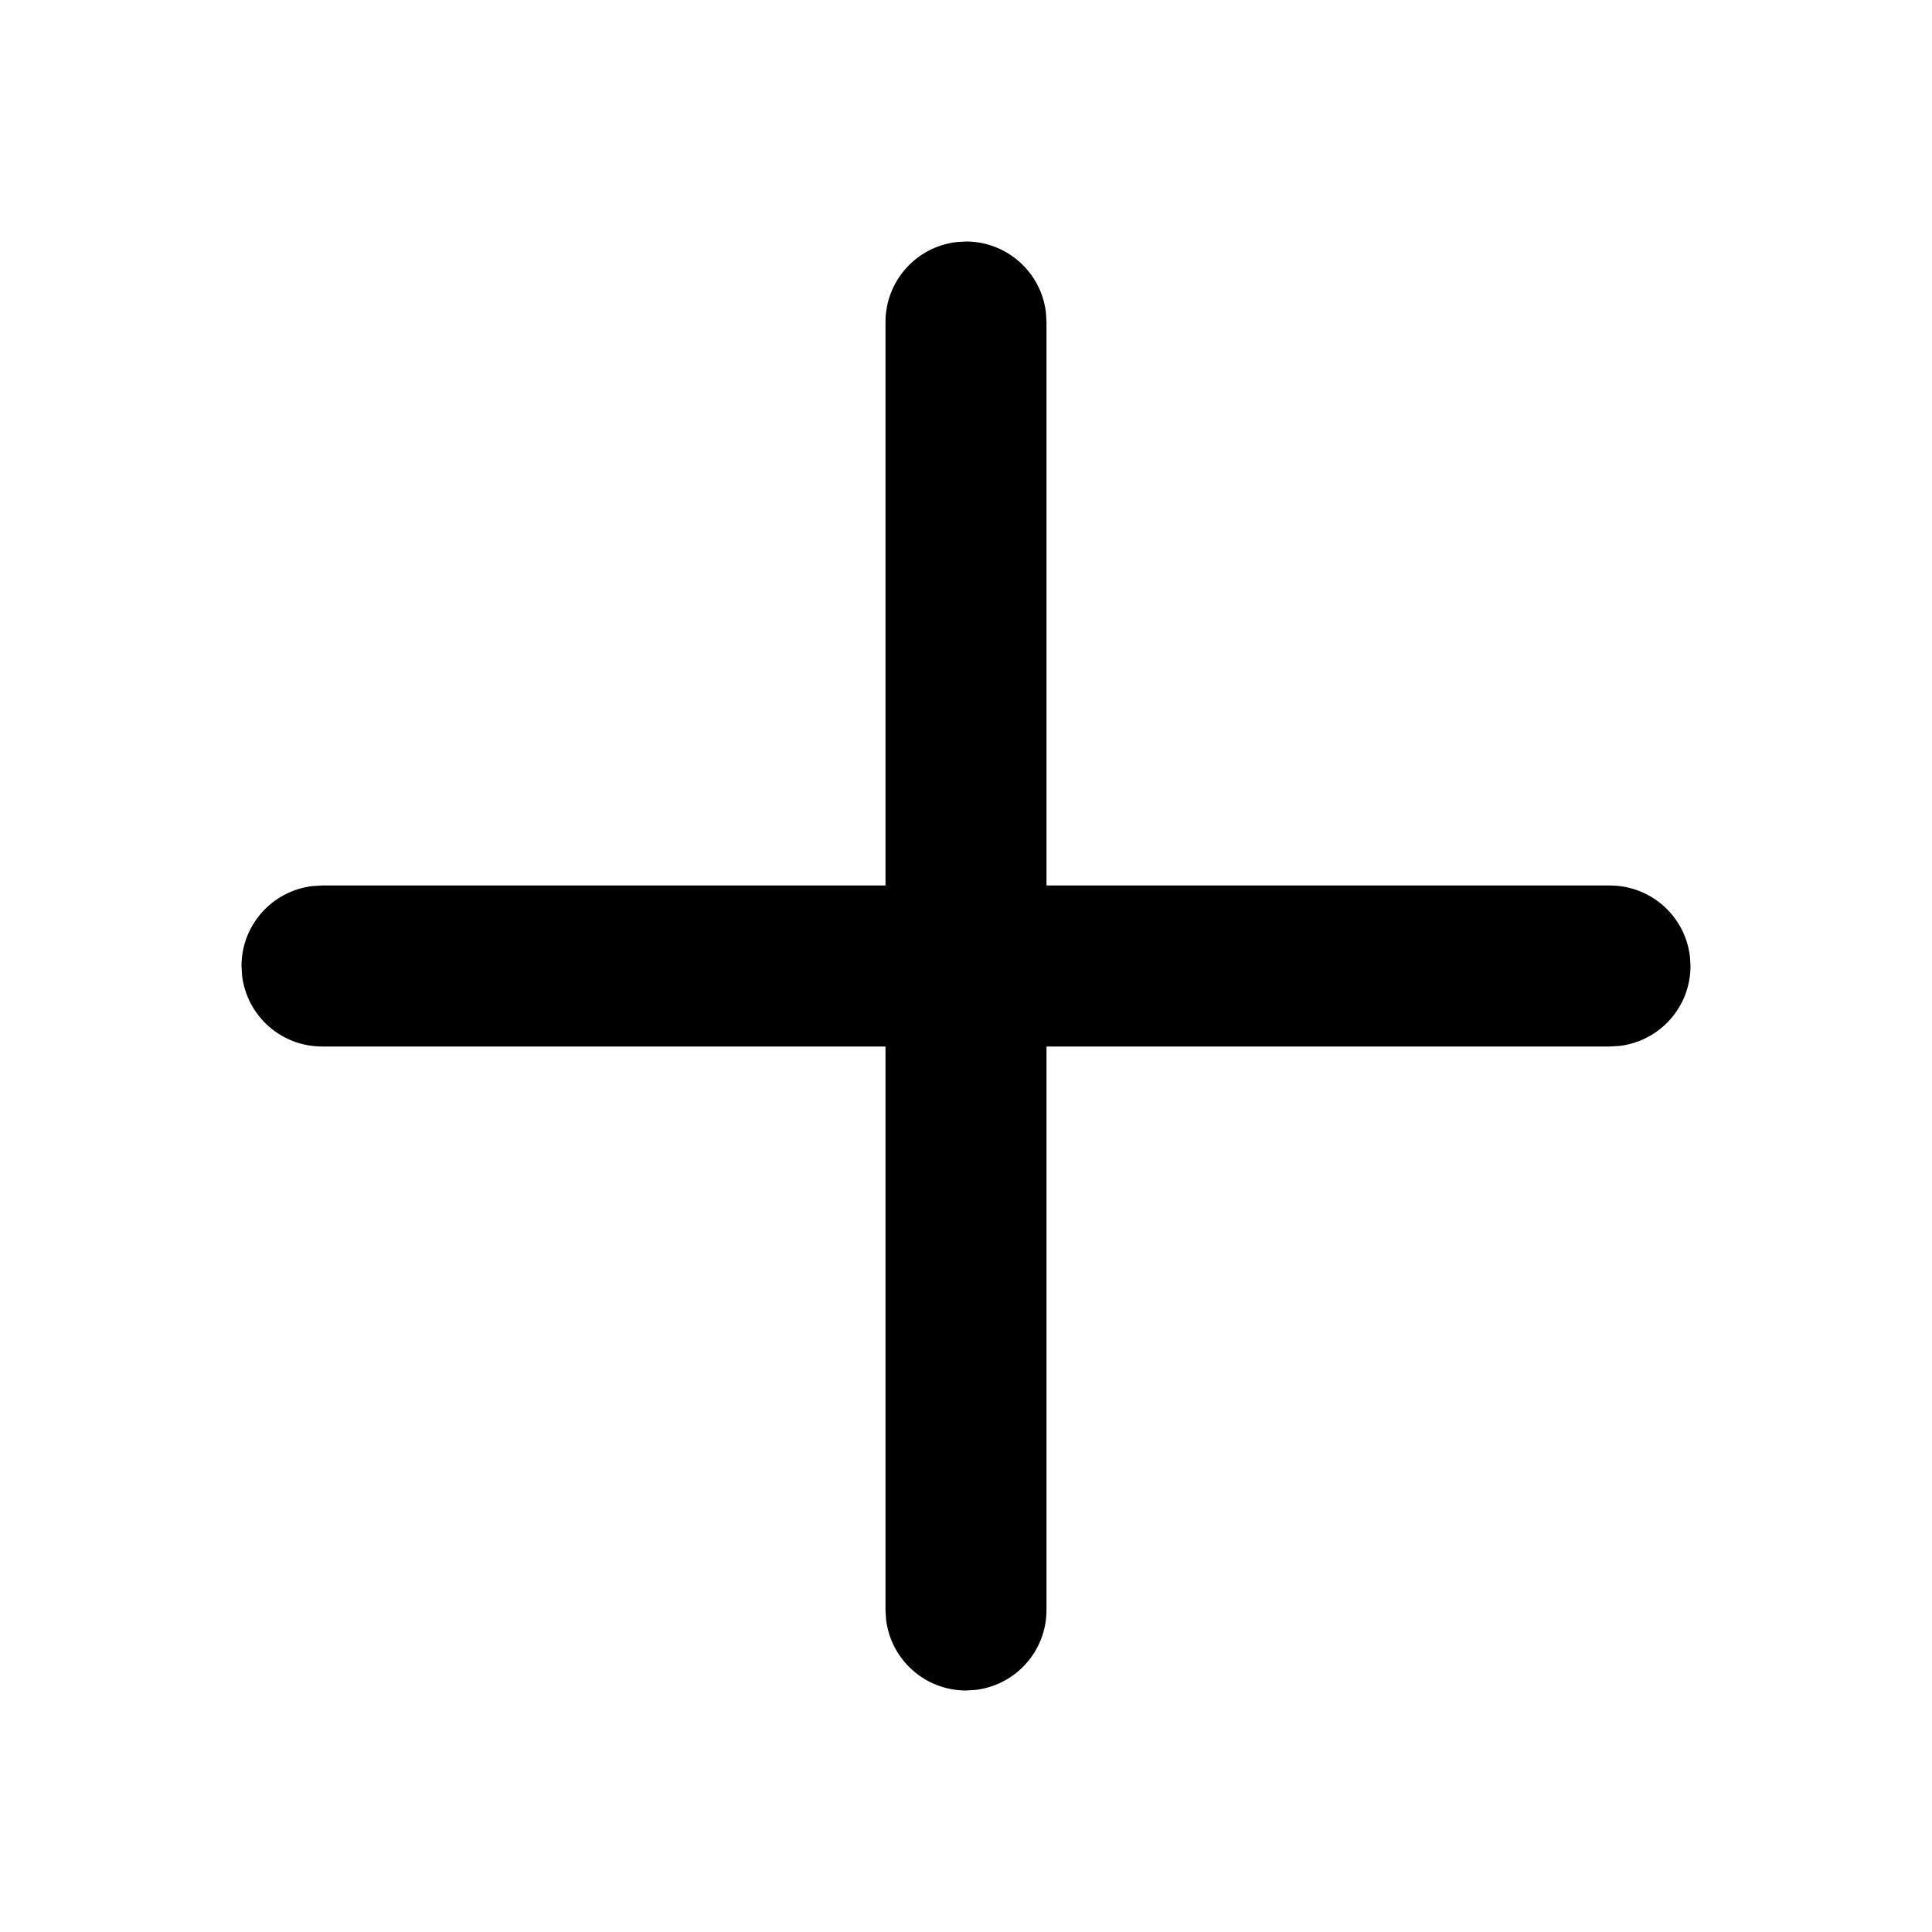
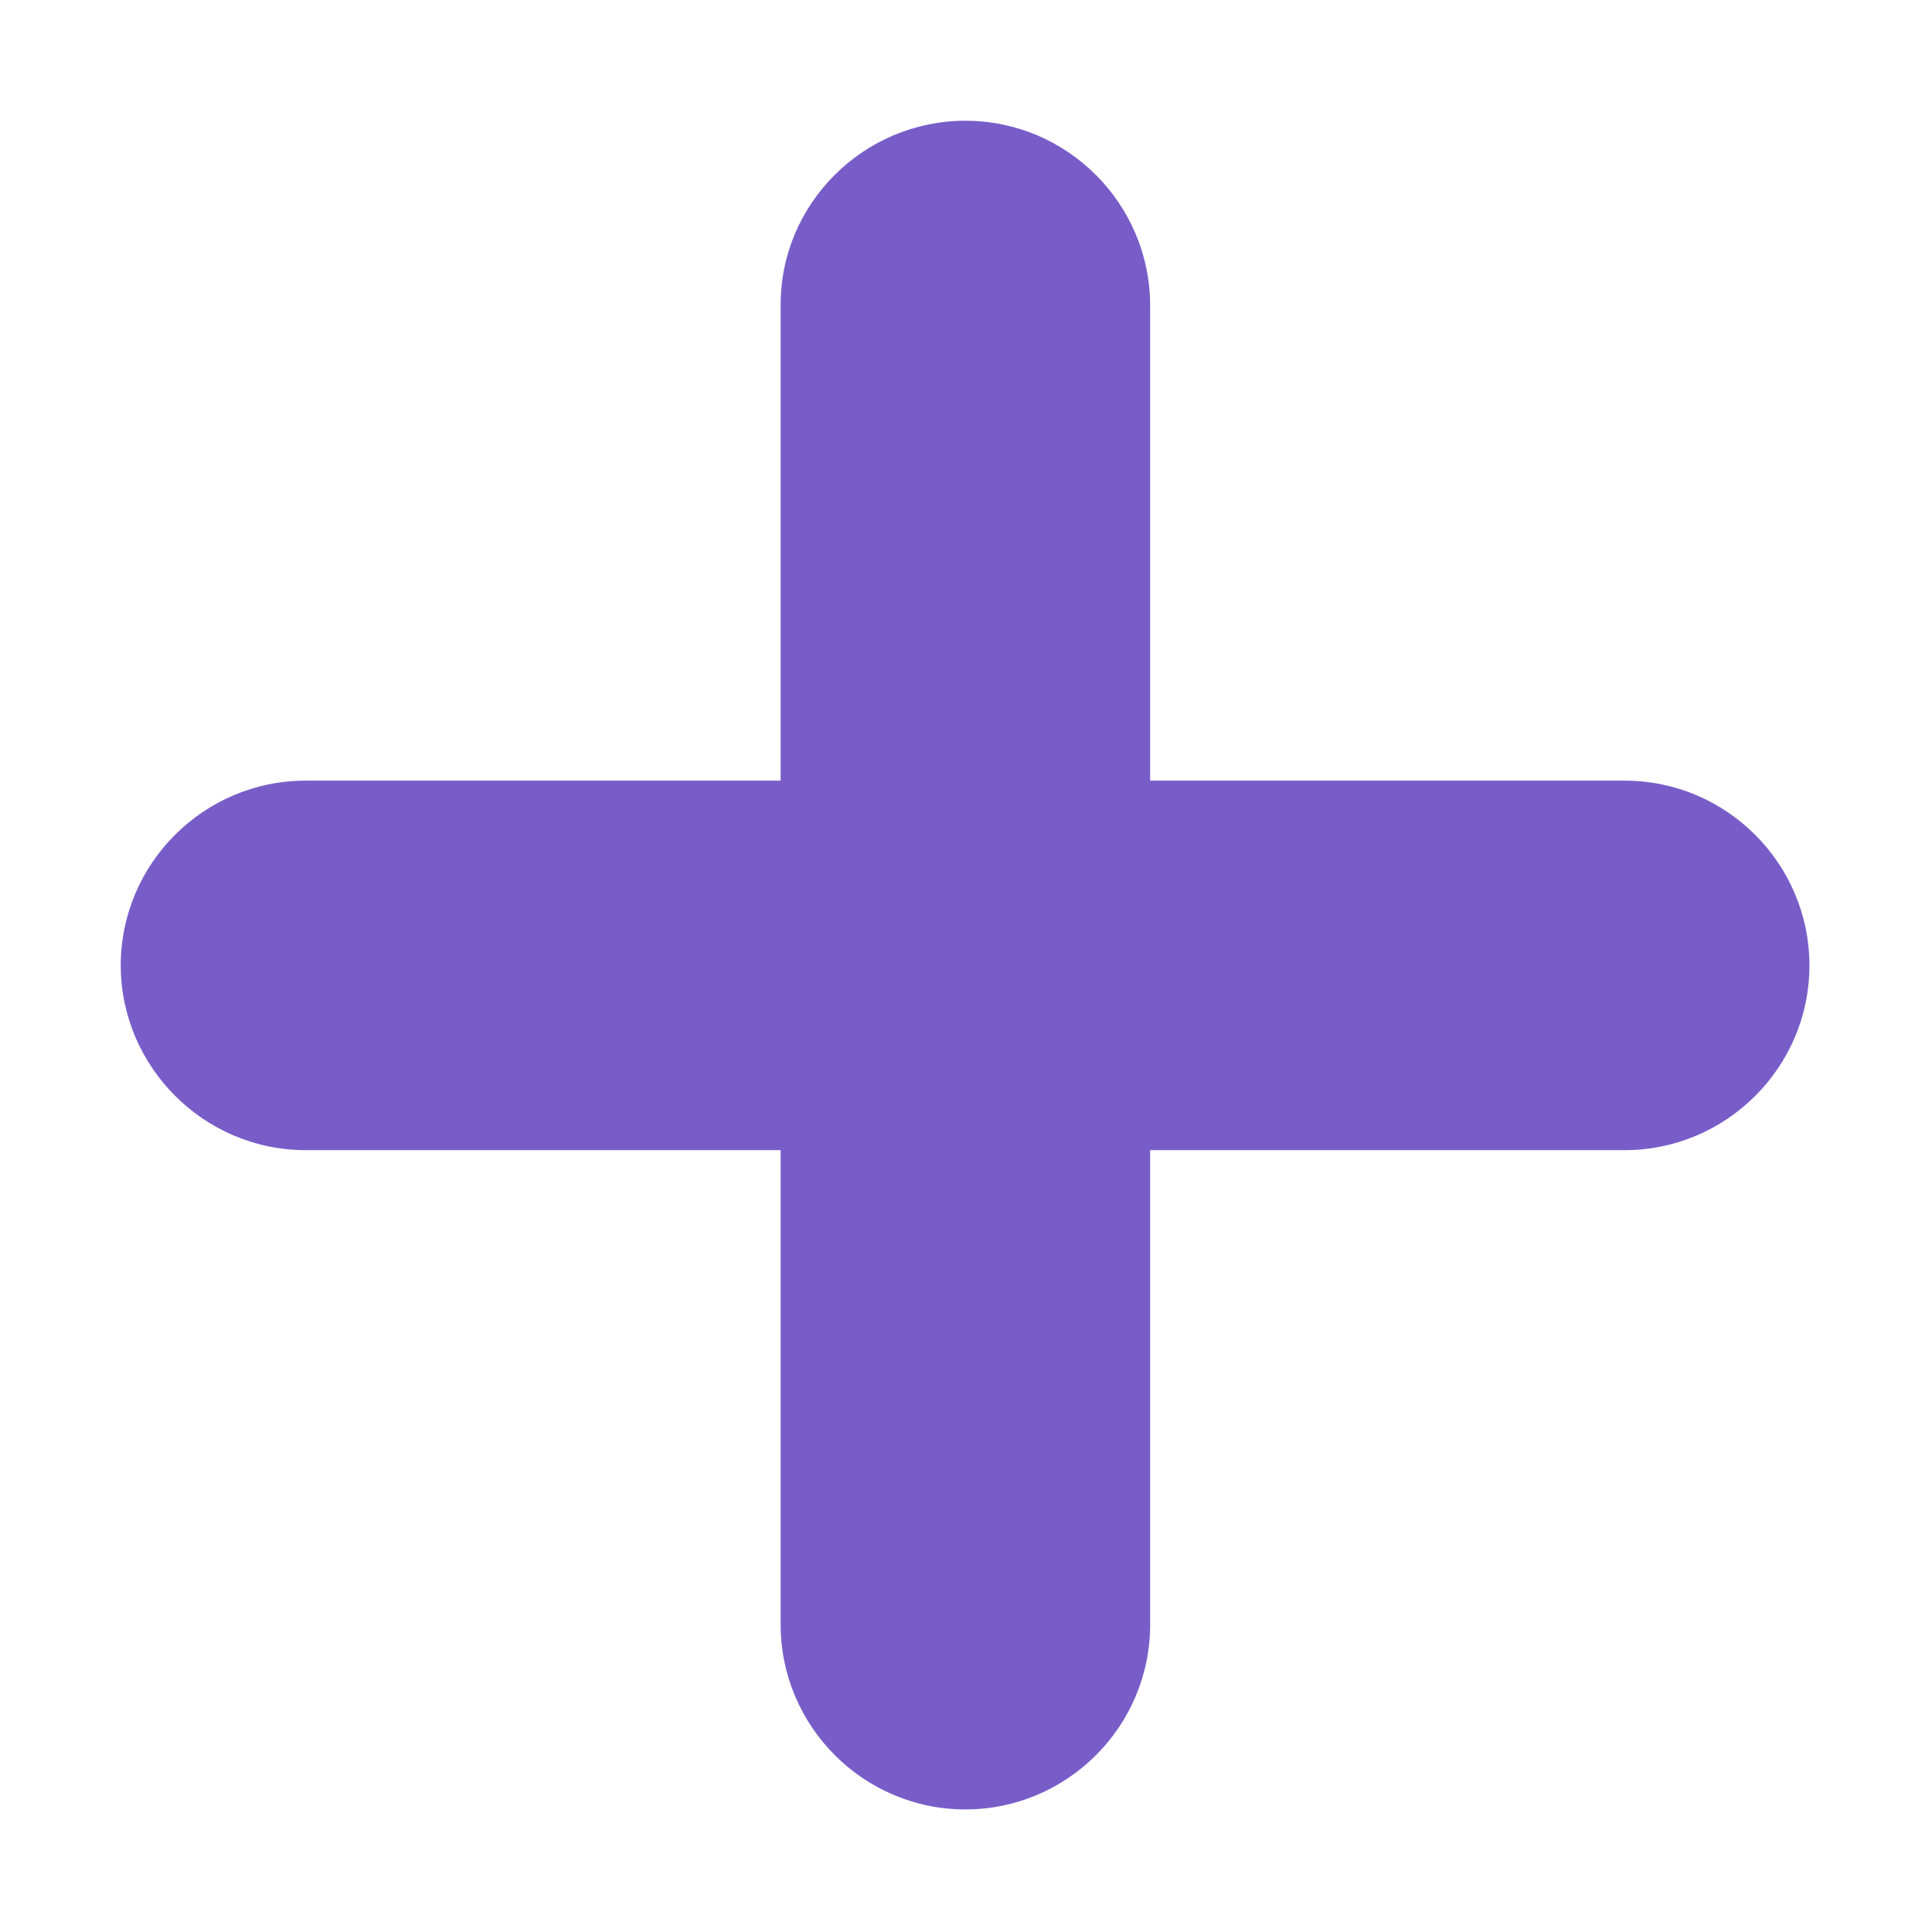
- <svg xmlns="http://www.w3.org/2000/svg" width="24" height="24" viewBox="0 0 24 24">
-   <path fill="currentColor" d="M11.883 3.007L12 3a1 1 0 0 1 .993.883L13 4v7h7a1 1 0 0 1 .993.883L21 12a1 1 0 0 1-.883.993L20 13h-7v7a1 1 0 0 1-.883.993L12 21a1 1 0 0 1-.993-.883L11 20v-7H4a1 1 0 0 1-.993-.883L3 12a1 1 0 0 1 .883-.993L4 11h7V4a1 1 0 0 1 .883-.993L12 3z" />
+ <svg xmlns="http://www.w3.org/2000/svg" viewBox="0 0 32 32" width="32" height="32">
+   <path fill="#785dc8" d="M19.05 5.06c0-1.68-1.37-3.06-3.06-3.06s-3.07 1.38-3.06 3.06v7.87H5.06C3.38 12.93 2 14.3 2 15.99c0 1.68 1.38 3.06 3.06 3.06h7.87v7.86c0 1.68 1.37 3.06 3.06 3.06c1.68 0 3.06-1.37 3.06-3.06v-7.86h7.86c1.68 0 3.06-1.37 3.06-3.06c0-1.68-1.37-3.06-3.06-3.06h-7.86z" />
</svg>
